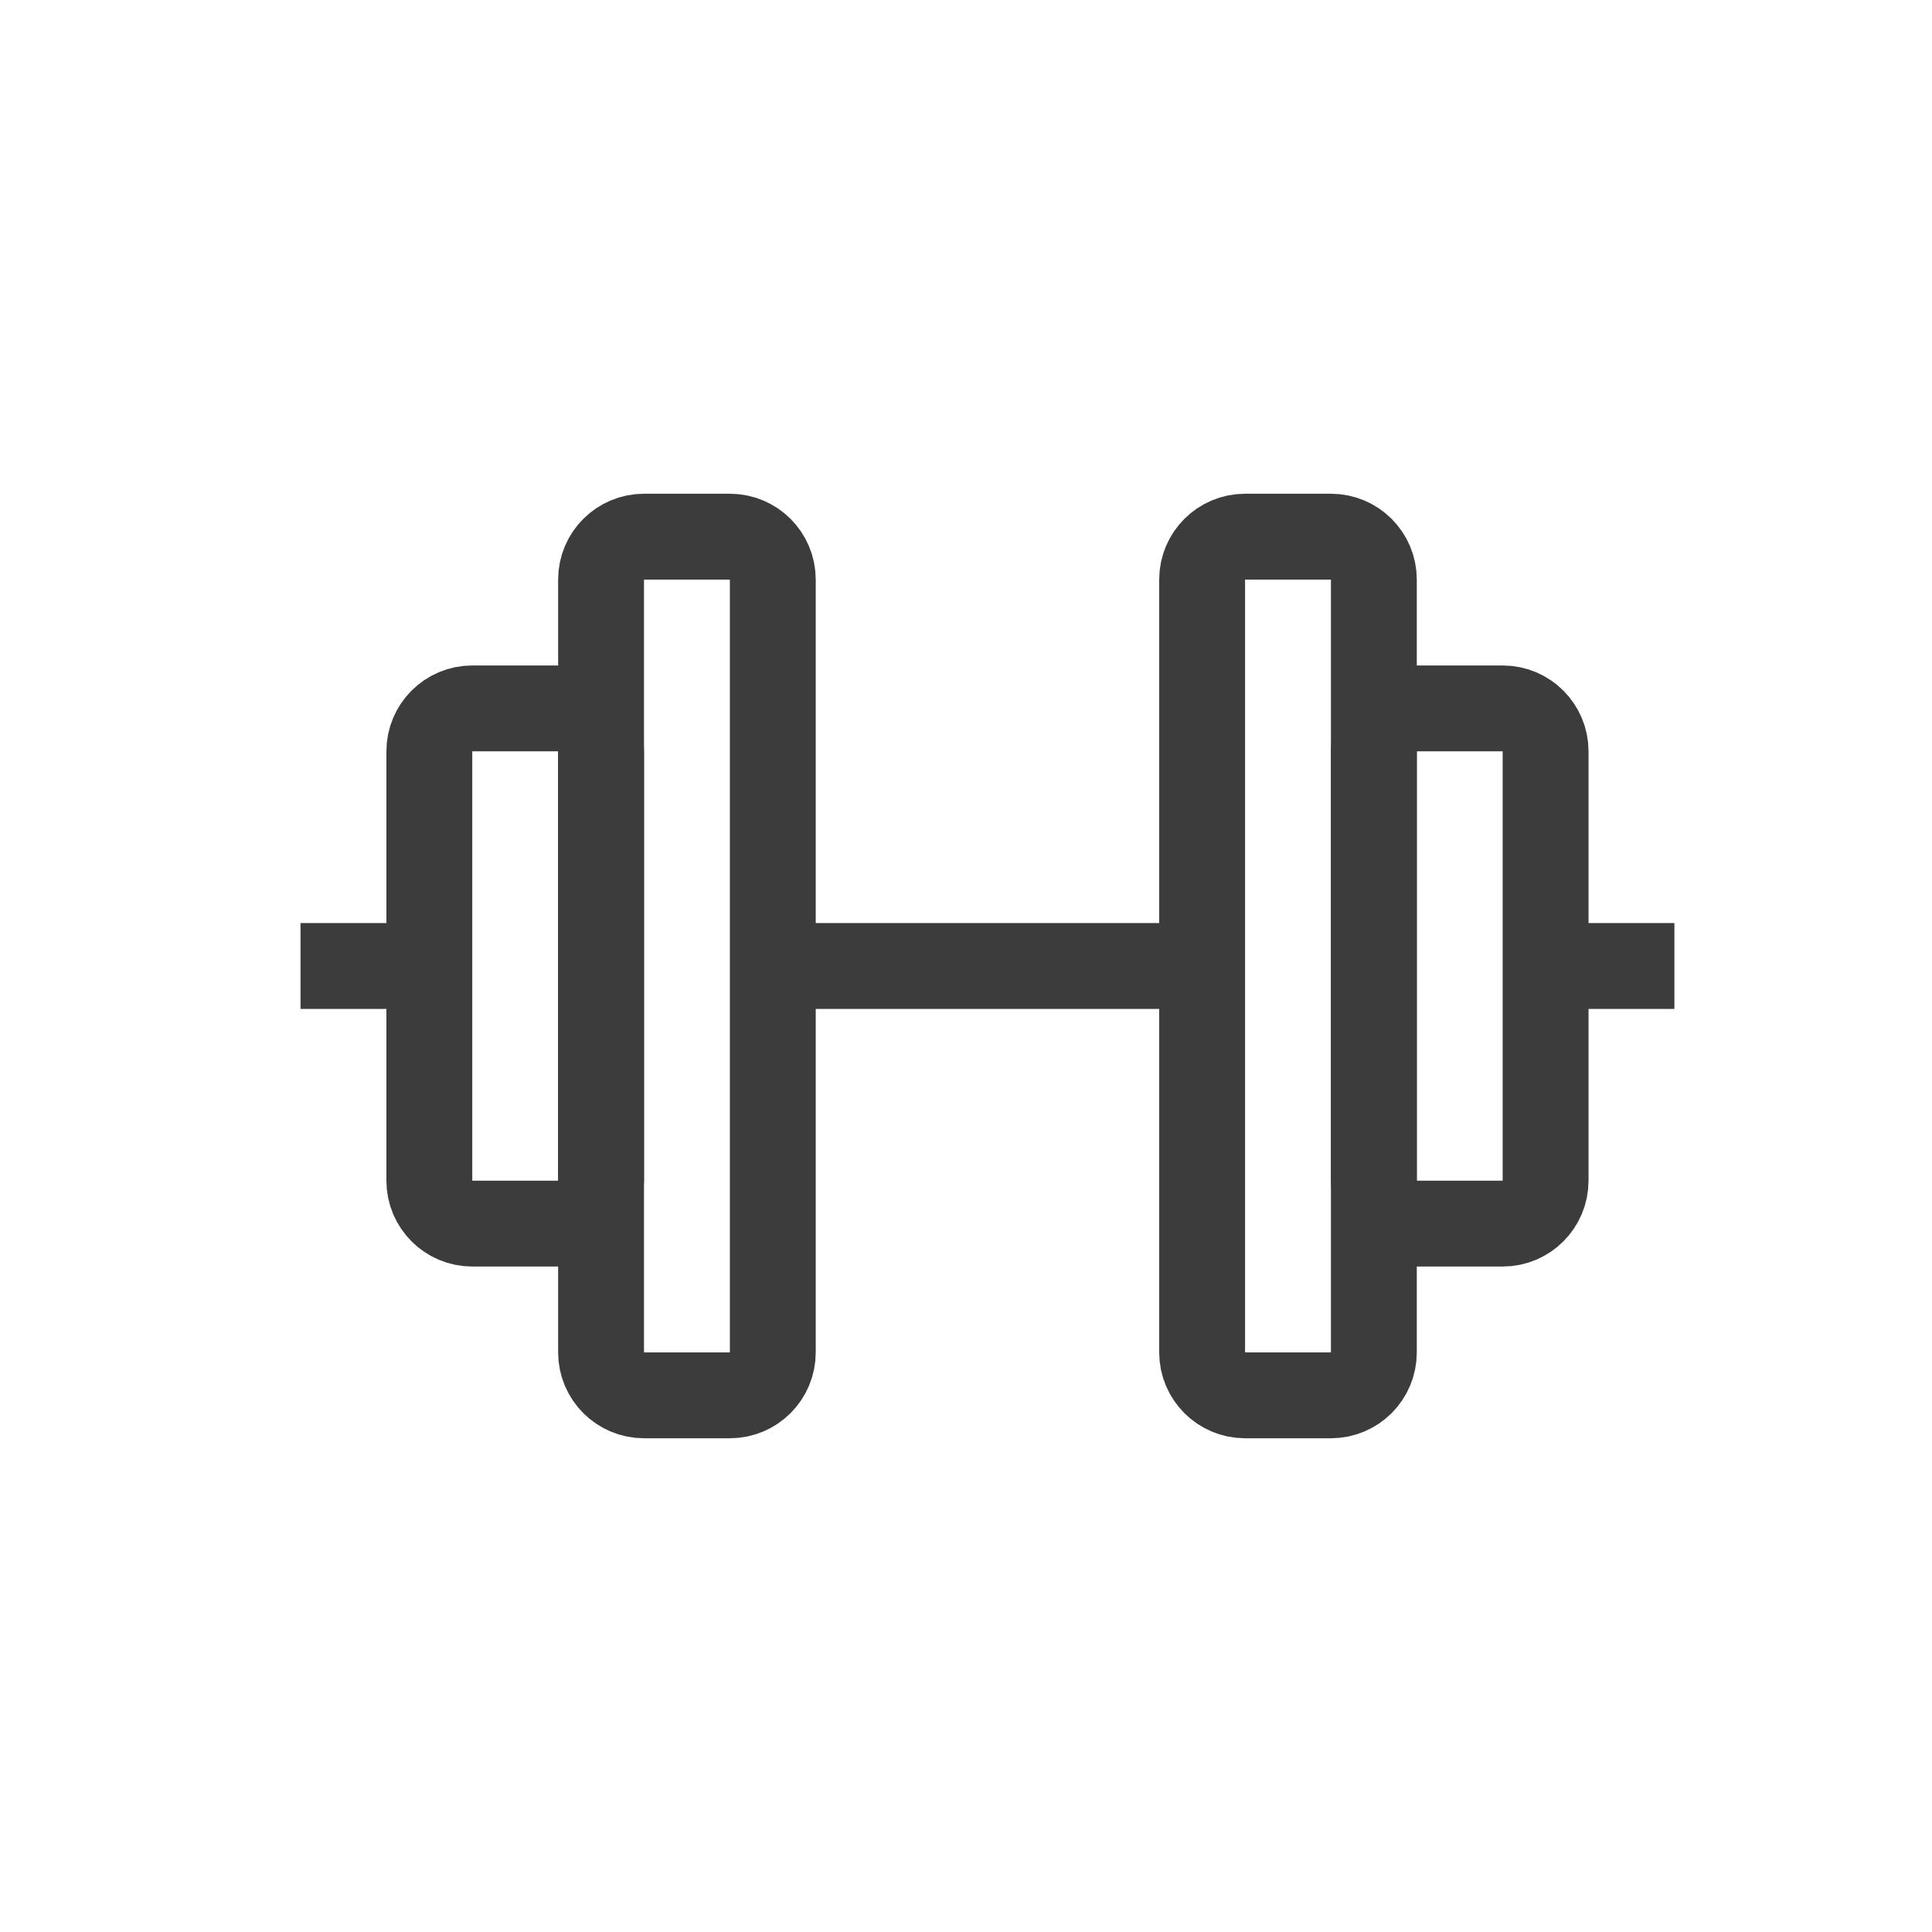
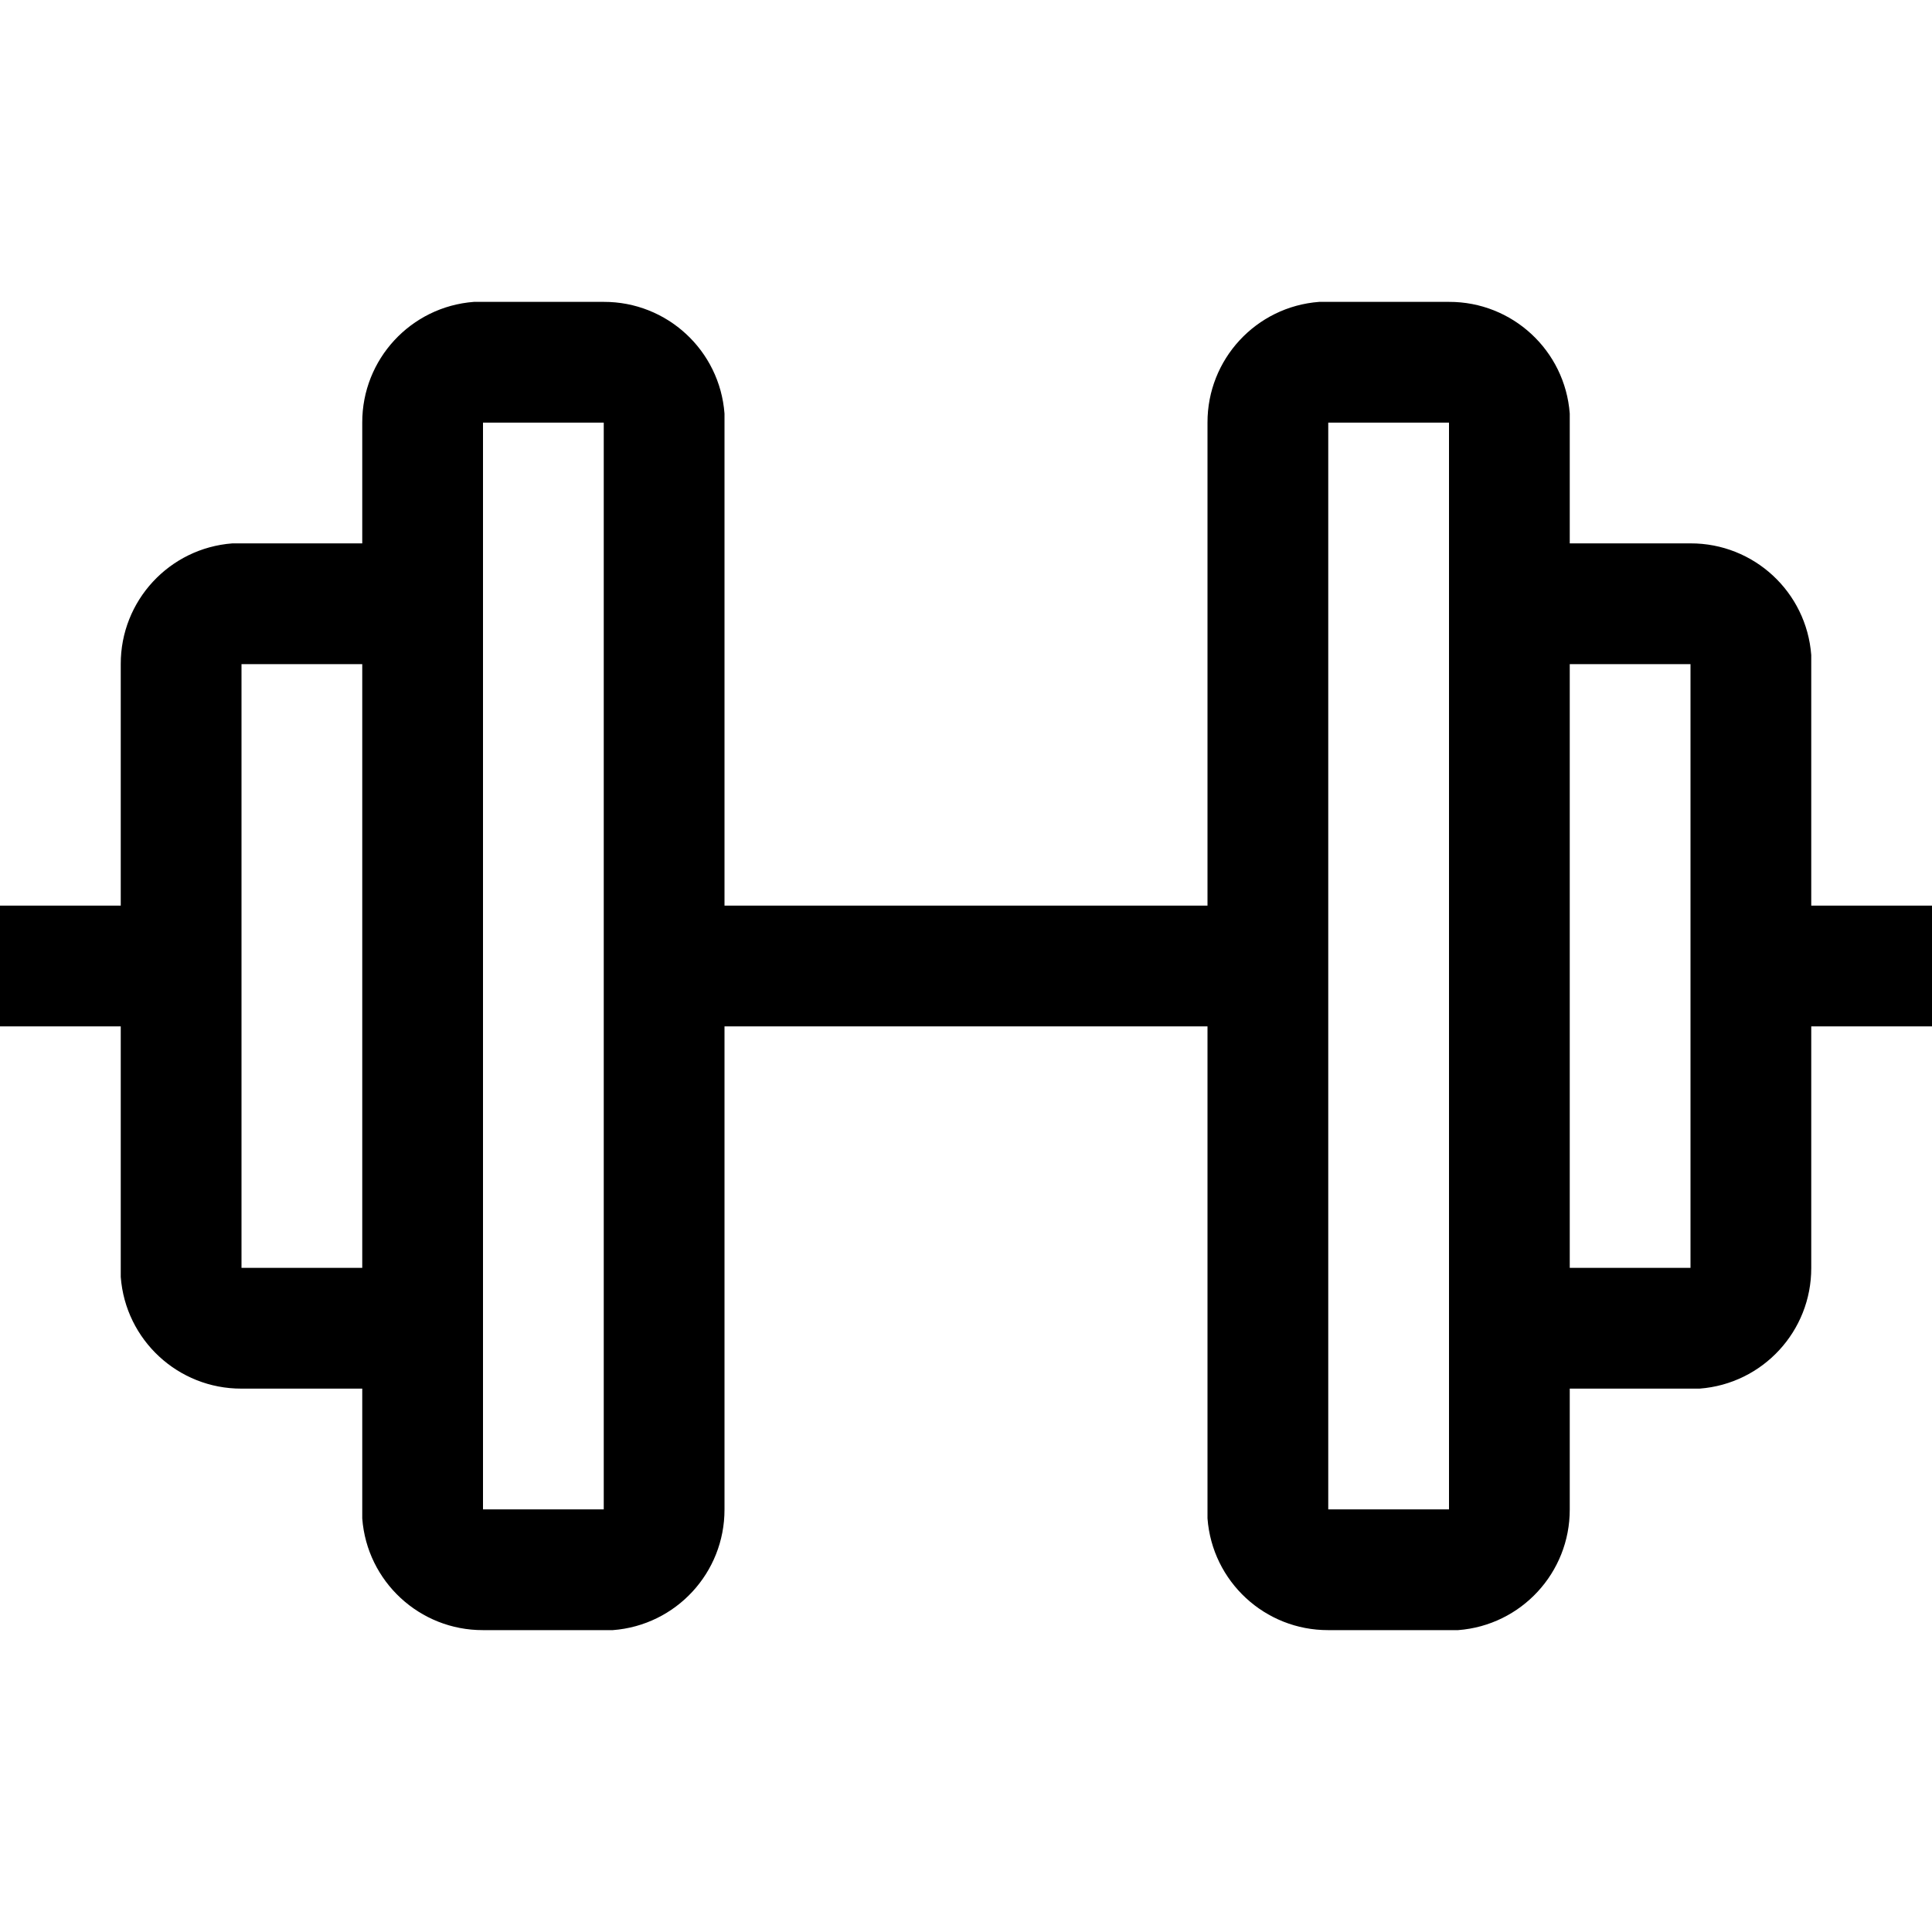
- <svg xmlns="http://www.w3.org/2000/svg" width="45" height="45" viewBox="0 0 45 45" fill="none">
-   <path d="M33 16.5H35C35.552 16.5 36 16.948 36 17.5V27.5C36 28.052 35.552 28.5 35 28.5H33C32.448 28.5 32 28.052 32 27.5V17.5C32 16.948 32.448 16.5 33 16.5Z" stroke="#3C3C3C" stroke-width="2" />
-   <path d="M29 12.5H31C31.552 12.5 32 12.948 32 13.5V31.5C32 32.052 31.552 32.5 31 32.5H29C28.448 32.5 28 32.052 28 31.5V13.5C28 12.948 28.448 12.5 29 12.5Z" stroke="#3C3C3C" stroke-width="2" />
-   <path d="M15 12.5H17C17.552 12.5 18 12.948 18 13.5V31.5C18 32.052 17.552 32.5 17 32.5H15C14.448 32.5 14 32.052 14 31.5V13.5C14 12.948 14.448 12.5 15 12.5Z" stroke="#3C3C3C" stroke-width="2" />
-   <path d="M11 16.5H13C13.552 16.5 14 16.948 14 17.5V27.5C14 28.052 13.552 28.5 13 28.5H11C10.448 28.5 10 28.052 10 27.5V17.5C10 16.948 10.448 16.5 11 16.5Z" stroke="#3C3C3C" stroke-width="2" />
-   <path d="M36 22.5H39" stroke="#3C3C3C" stroke-width="2" />
-   <path d="M18 22.5H28" stroke="#3C3C3C" stroke-width="2" />
-   <path d="M7 22.5H10" stroke="#3C3C3C" stroke-width="2" />
+ <svg xmlns="http://www.w3.org/2000/svg" viewBox="0 0 32 32" aria-hidden="true" role="presentation" focusable="false" style="display: block; height: 24px; width: 24px; fill: currentcolor;">
+   <path d="M10 5a2 2 0 0 1 2 1.85V15h8V7a2 2 0 0 1 1.85-2H24a2 2 0 0 1 2 1.85V9h2a2 2 0 0 1 2 1.85V15h2v2h-2v4a2 2 0 0 1-1.85 2H26v2a2 2 0 0 1-1.85 2H22a2 2 0 0 1-2-1.85V17h-8v8a2 2 0 0 1-1.85 2H8a2 2 0 0 1-2-1.85V23H4a2 2 0 0 1-2-1.85V17H0v-2h2v-4a2 2 0 0 1 1.85-2H6V7a2 2 0 0 1 1.85-2H8zm14 2h-2v18h2zM10 7H8v18h2zm18 4h-2v10h2zM6 11H4v10h2z" />
</svg>
